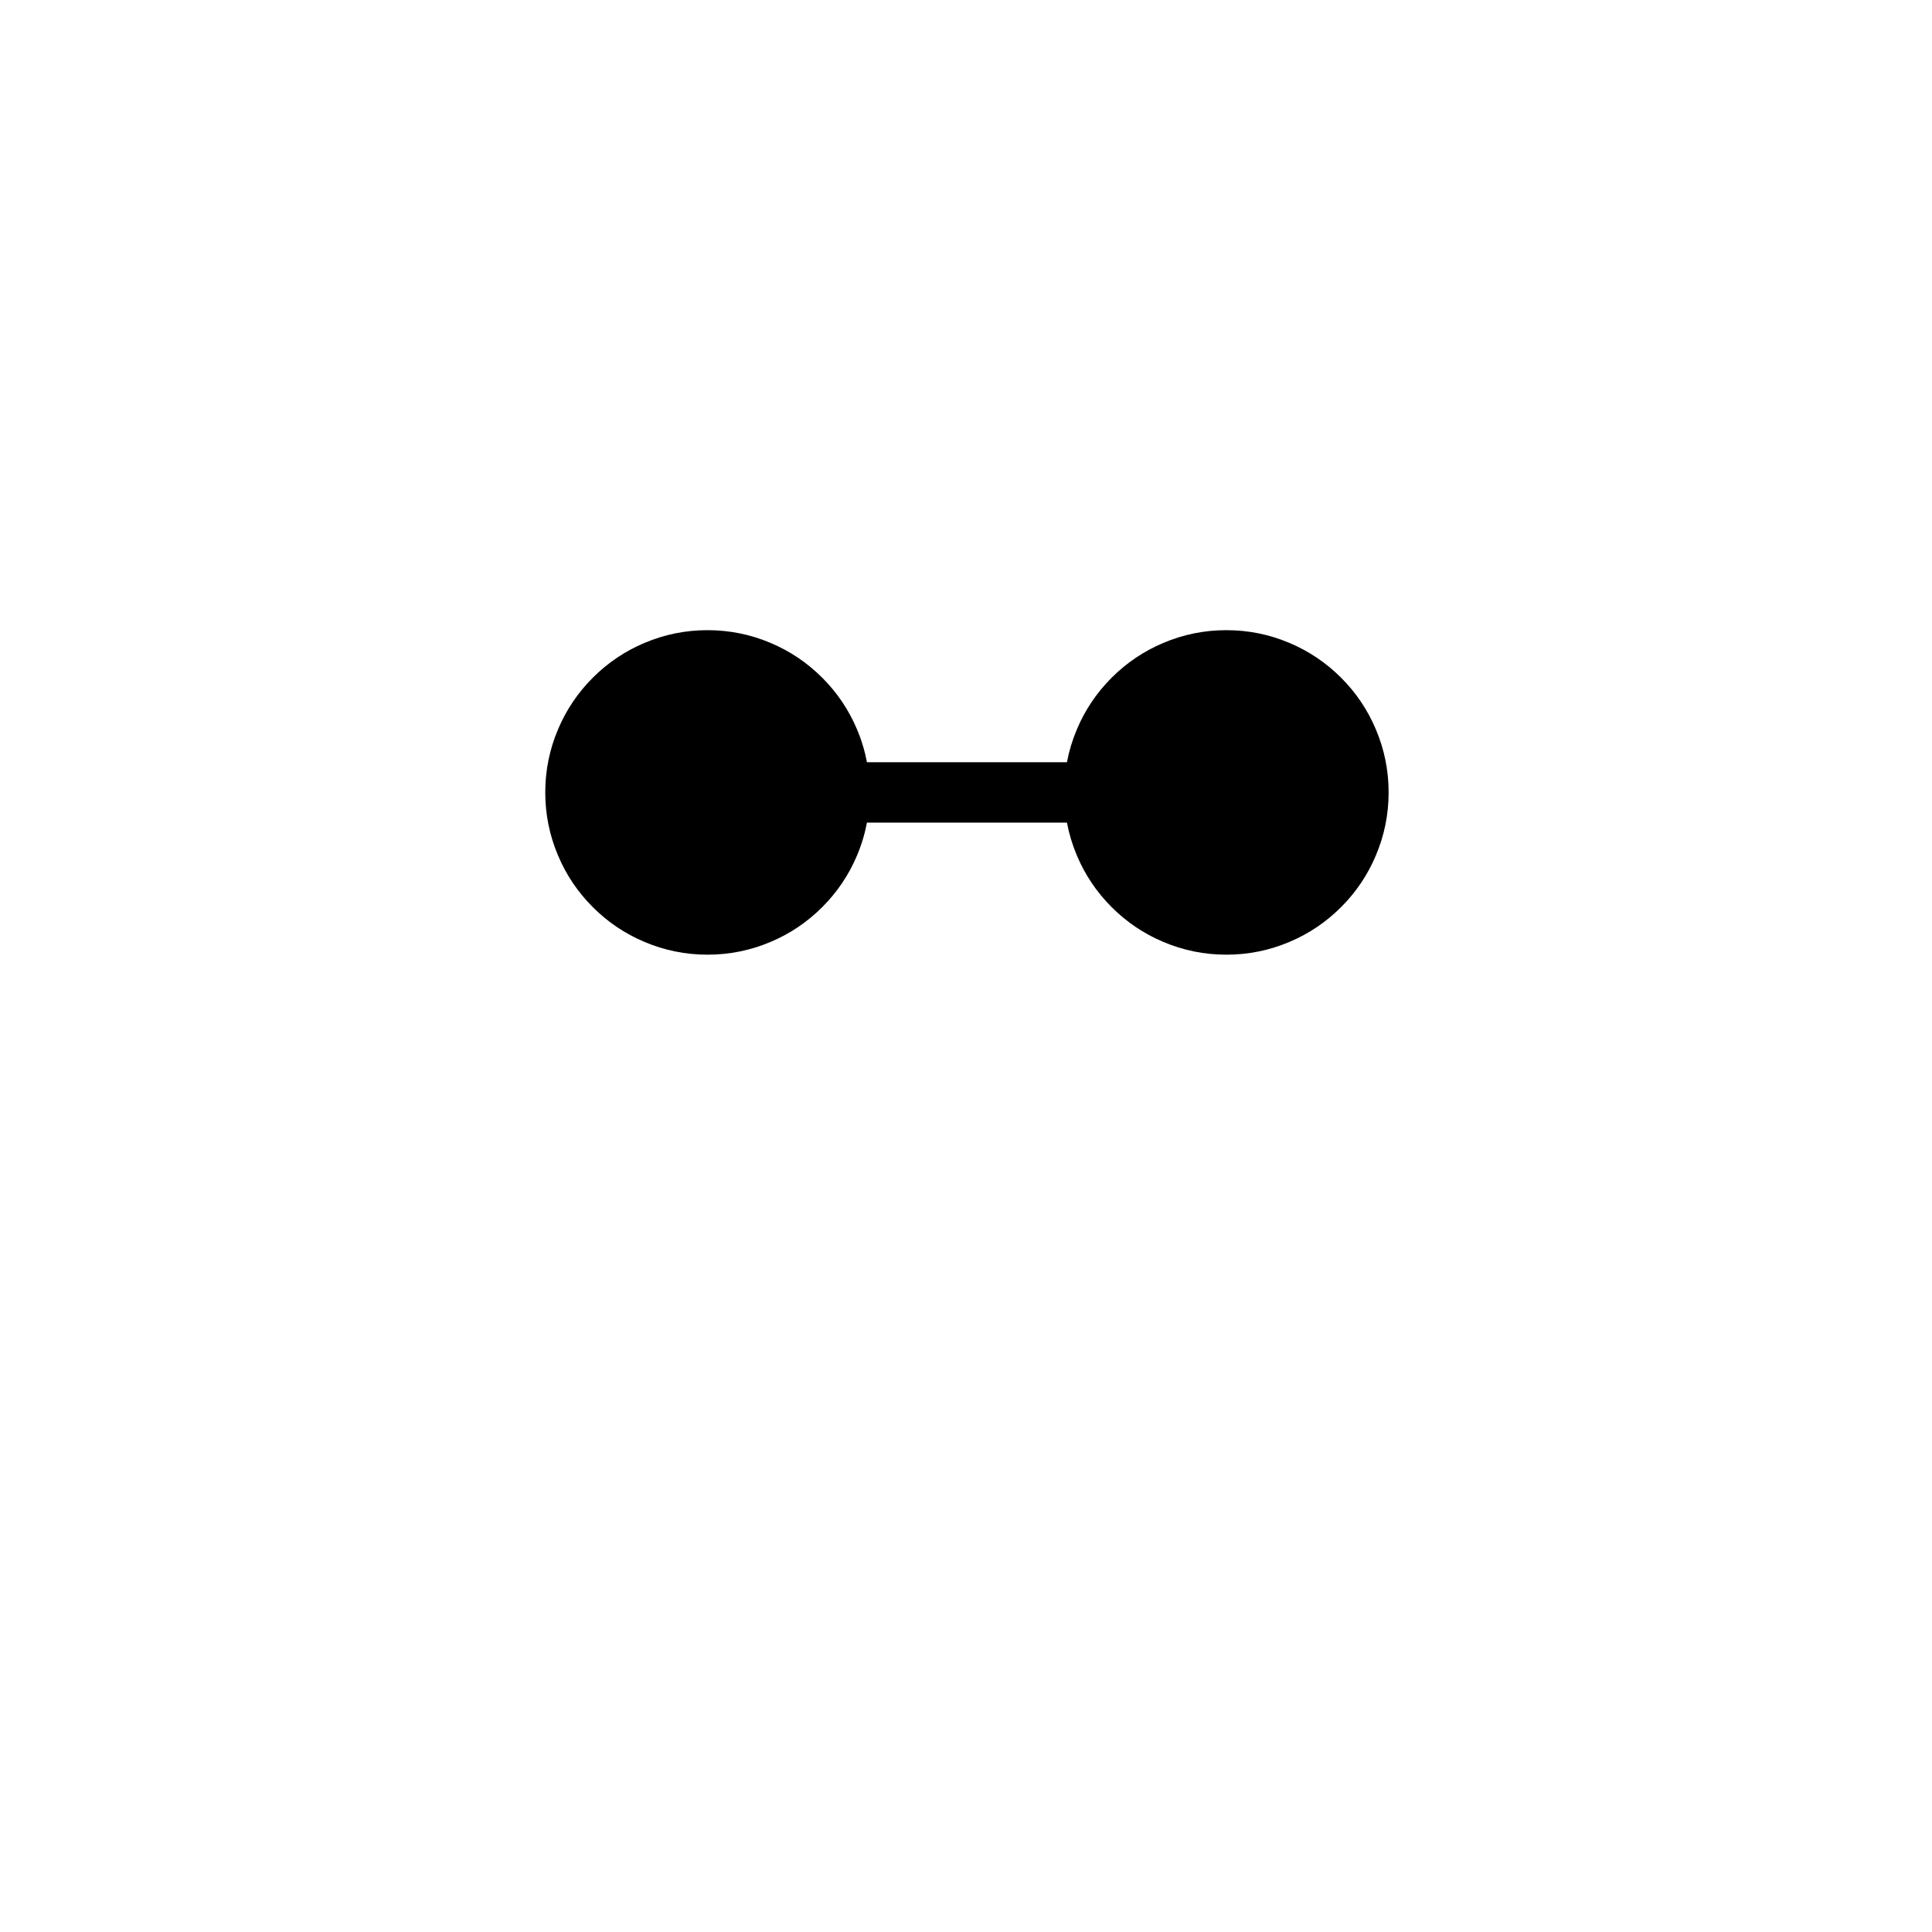
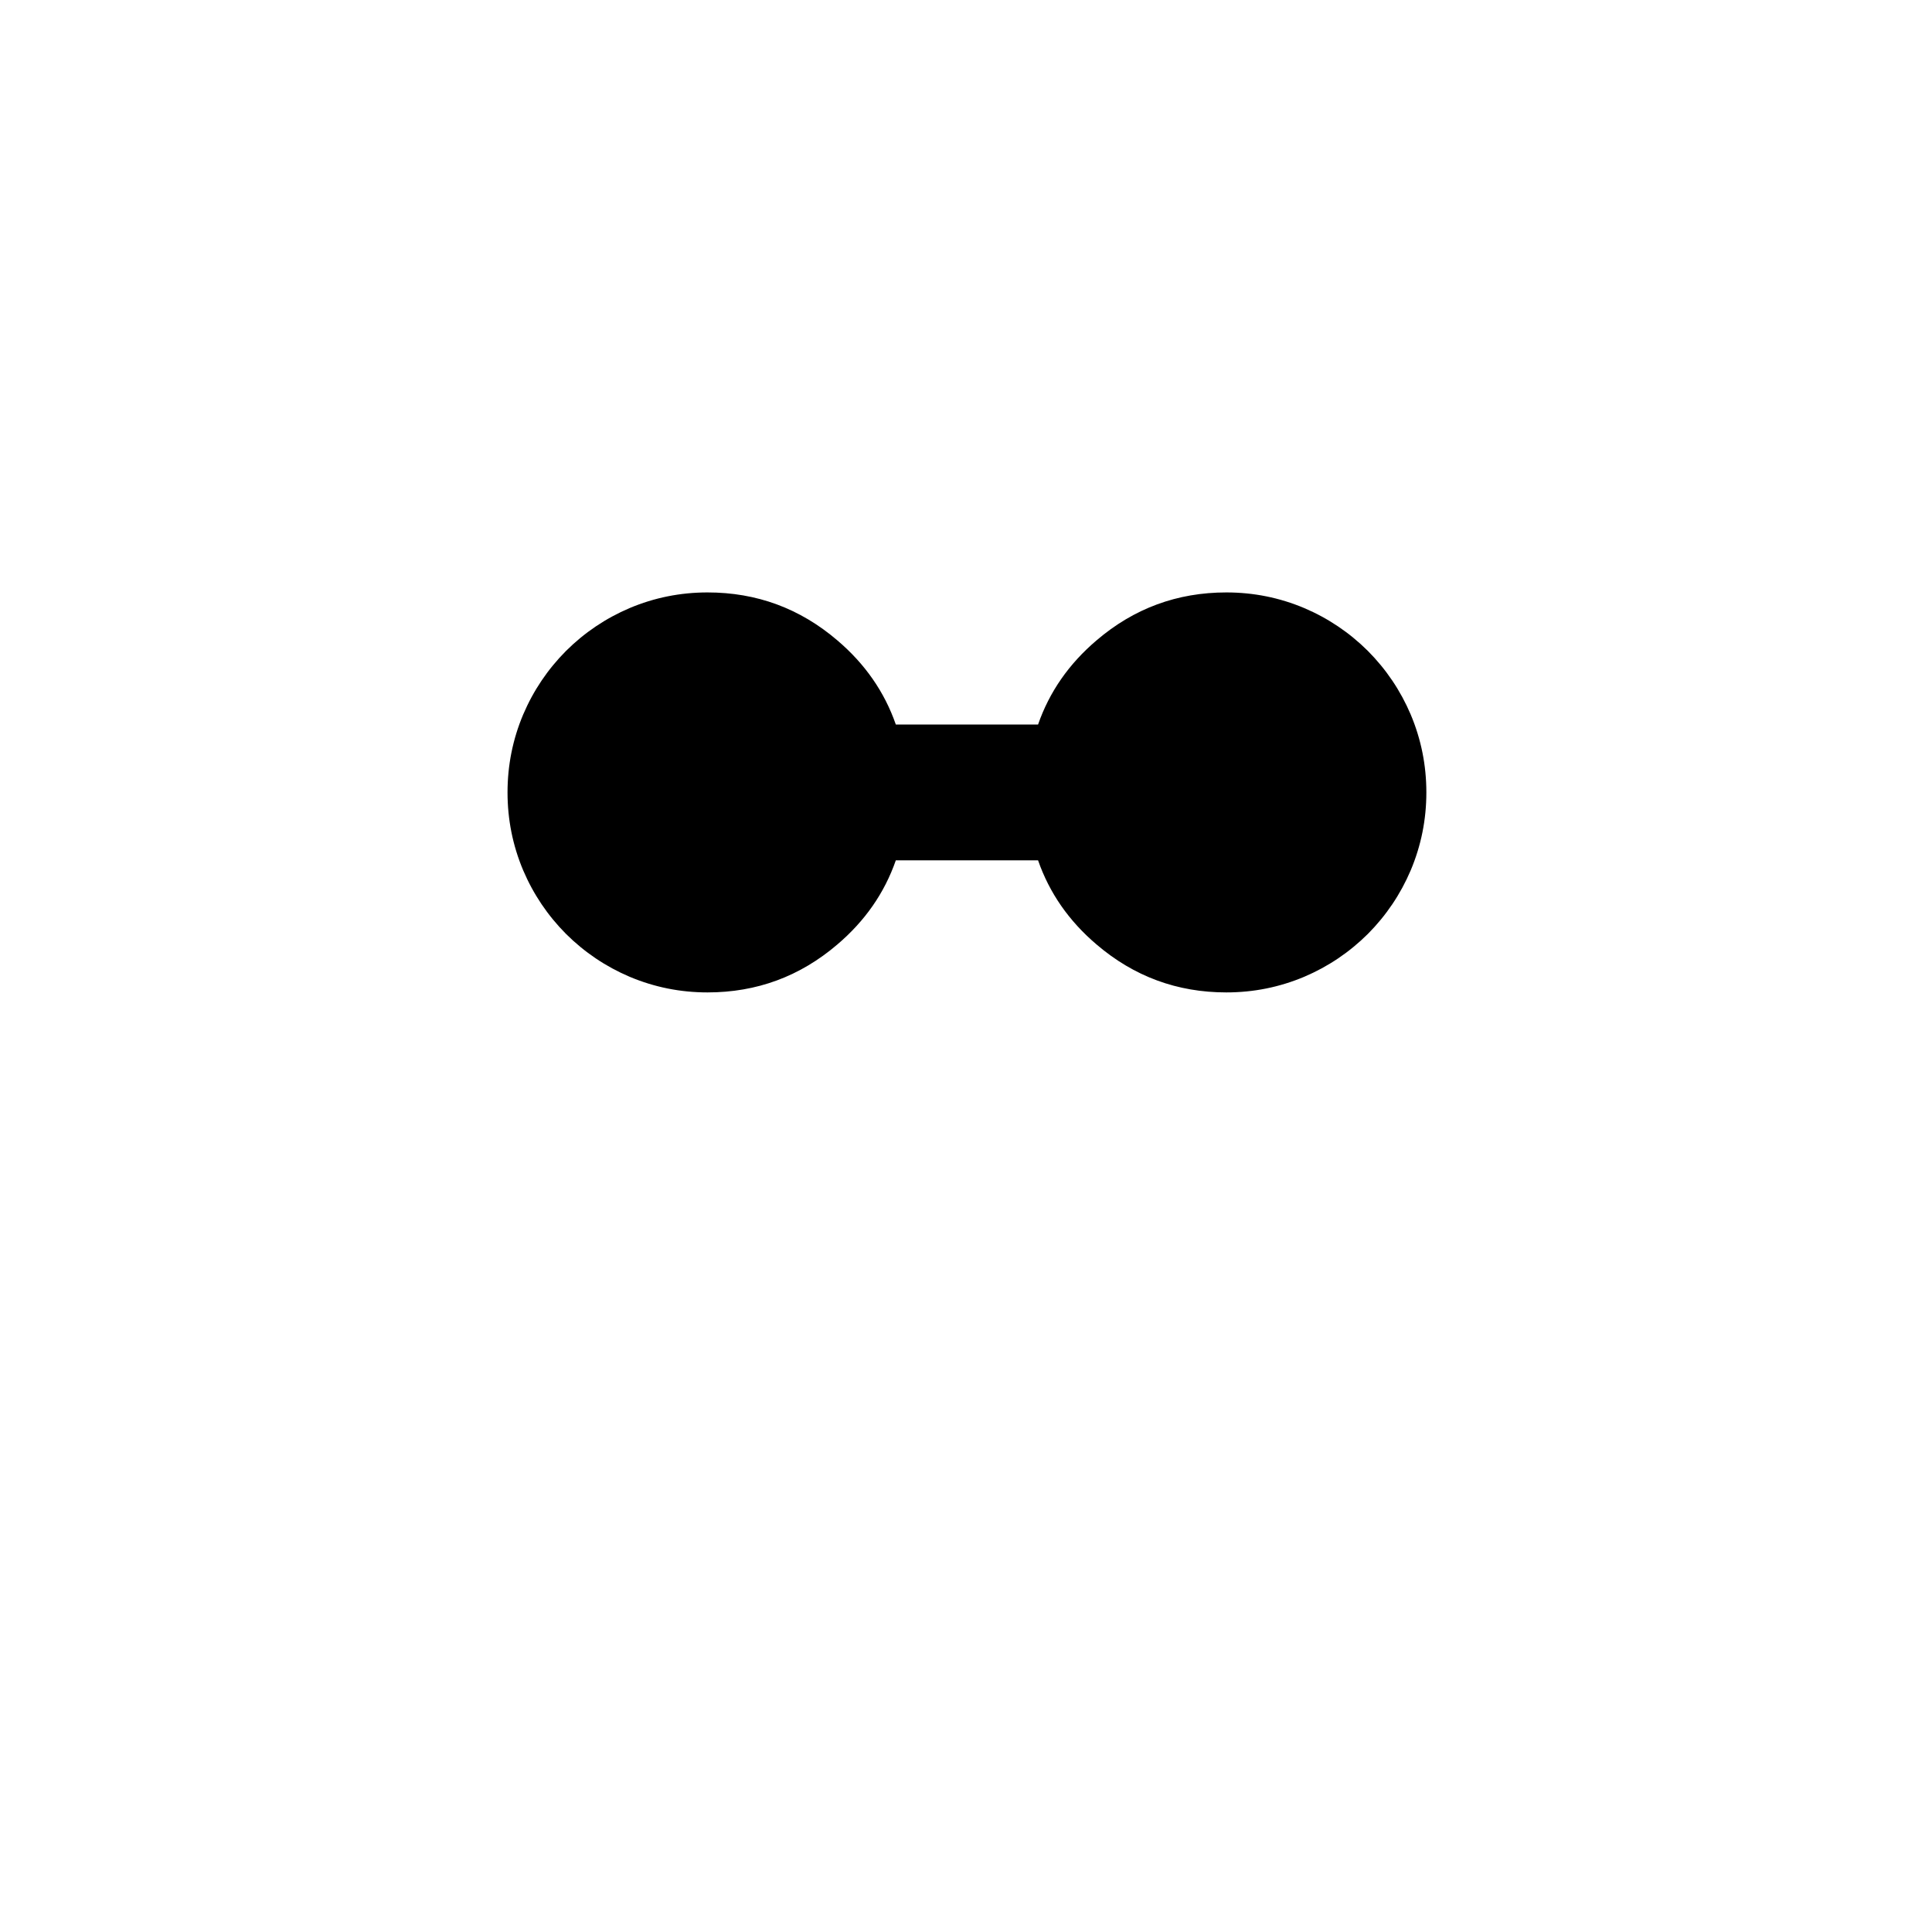
<svg xmlns="http://www.w3.org/2000/svg" viewBox="0 0 1024 1024" data-schema-version="1" data-id="glasses_round_wire" data-content-version="3">
-   <path data-part="frames" data-z="80" data-slot="glasses.frame" data-fill-rule="evenodd" d="M 454.2 453.5 Q 457.8 445 459.5 436 L 565.5 436 Q 567.2 445 570.8 453.5 Q 577.3 468.9 589.2 480.8 Q 601.1 492.7 616.5 499.2 Q 632.5 506 650 506 Q 667.5 506 683.5 499.2 Q 698.9 492.7 710.8 480.8 Q 722.7 468.9 729.2 453.5 Q 736 437.5 736 420 Q 736 402.5 729.2 386.5 Q 722.7 371.1 710.8 359.2 Q 698.9 347.3 683.5 340.8 Q 667.5 334 650 334 Q 632.5 334 616.5 340.8 Q 601.1 347.3 589.2 359.2 Q 577.3 371.1 570.8 386.5 Q 567.2 395 565.5 404 L 459.5 404 Q 457.8 395 454.2 386.5 Q 447.7 371.1 435.8 359.2 Q 423.9 347.3 408.5 340.8 Q 392.5 334 375 334 Q 357.5 334 341.5 340.8 Q 326.1 347.3 314.2 359.2 Q 302.3 371.1 295.8 386.5 Q 289 402.5 289 420 Q 289 437.5 295.8 453.5 Q 302.3 468.9 314.2 480.8 Q 326.1 492.7 341.5 499.2 Q 357.5 506 375 506 Q 392.5 506 408.5 499.2 Q 423.9 492.7 435.8 480.8 Q 447.7 468.9 454.2 453.5 Z" />
-   <path data-part="lenses" data-z="80" data-slot="glasses.lens" data-opacity="0.35" d="M 433 420 Q 433 444 416 461 Q 399 478 375 478 Q 351 478 334 461 Q 317 444 317 420 Q 317 396 334 379 Q 351 362 375 362 Q 399 362 416 379 Q 433 396 433 420 Z M 708 420 Q 708 444 691 461 Q 674 478 650 478 Q 626 478 609 461 Q 592 444 592 420 Q 592 396 609 379 Q 626 362 650 362 Q 674 362 691 379 Q 708 396 708 420 Z" />
+   <path data-part="frames" data-z="80" data-slot="glasses.frame" data-fill-rule="evenodd" d="M 459 420 C 459 466.4 421.4 504 375 504 C 328.6 504 291 466.4 291 420 C 291 373.6 328.6 336 375 336 C 421.4 336 459 373.6 459 420 Z M 435 420 C 435 453.1 408.1 480 375 480 C 341.9 480 315 453.1 315 420 C 315 386.9 341.9 360 375 360 C 408.1 360 435 386.9 435 420 Z M 734 420 C 734 466.4 696.4 504 650 504 C 603.6 504 566 466.4 566 420 C 566 373.6 603.6 336 650 336 C 696.4 336 734 373.6 734 420 Z M 710 420 C 710 453.1 683.1 480 650 480 C 616.9 480 590 453.1 590 420 C 590 386.9 616.9 360 650 360 C 683.1 360 710 386.9 710 420 Z M 447 406 L 578 406 L 578 434 L 447 434 Z" />
+   <path data-part="lenses" data-z="80" data-slot="glasses.lens" data-opacity="0.35" d="M 431 420 C 431 450.9 405.9 476 375 476 C 344.1 476 319 450.9 319 420 C 319 389.1 344.1 364 375 364 C 405.9 364 431 389.1 431 420 Z M 706 420 C 706 450.9 680.9 476 650 476 C 619.1 476 594 450.9 594 420 C 594 389.1 619.1 364 650 364 C 680.9 364 706 389.1 706 420 Z" />
+   <path data-part="outline" data-z="35" data-slot="outline" data-fill-rule="evenodd" d="M 443.8 500.6 Q 465.8 481.9 474.8 456 L 550.2 456 Q 559.2 481.9 581.2 500.6 Q 610.9 526 650 526 Q 671.6 526 691.3 517.7 Q 710.3 509.6 725 495 Q 739.6 480.3 747.7 461.3 Q 756 441.6 756 420 Q 756 398.4 747.7 378.7 Q 739.6 359.7 725 345 Q 710.3 330.4 691.3 322.3 Q 671.6 314 650 314 Q 610.9 314 581.2 339.4 Q 559.2 358.1 550.2 384 L 474.8 384 Q 465.8 358.1 443.8 339.4 Q 414.1 314 375 314 Q 353.4 314 333.7 322.3 Q 314.7 330.4 300 345 Q 285.4 359.7 277.3 378.7 Q 269 398.4 269 420 Q 269 441.6 277.3 461.3 Q 285.4 480.3 300 495 Q 314.7 509.6 333.7 517.7 Q 353.4 526 375 526 Q 414.1 526 443.8 500.6 Z M 436.1 430.4 Q 436.3 429 436.8 427.6 Q 437.2 426.2 437.8 424.9 Q 438.4 423.6 439.1 422.3 Q 439.9 421.1 440.8 420 Q 439.9 418.9 439.1 417.7 Q 438.4 416.4 437.8 415.1 Q 437.2 413.8 436.8 412.4 Q 436.3 411 436.1 409.6 Q 432.4 387.5 415.2 372.8 Q 397.9 358 375 358 Q 349.3 358 331.2 376.2 Q 313 394.3 313 420 Q 313 445.7 331.2 463.8 Q 349.3 482 375 482 Q 397.9 482 415.2 467.2 Q 432.4 452.5 436.1 430.4 Z M 588.9 430.4 Q 588.7 429 588.2 427.6 Q 587.8 426.2 587.2 424.9 Q 586.6 423.6 585.9 422.3 Q 585.1 421.1 584.2 420 Q 585.1 418.9 585.9 417.7 Q 586.6 416.4 587.2 415.1 Q 587.8 413.8 588.2 412.4 Q 588.7 411 588.9 409.6 Q 592.6 387.5 609.8 372.8 Q 627.1 358 650 358 Q 675.7 358 693.8 376.2 Q 712 394.3 712 420 Q 712 445.7 693.8 463.8 Q 675.7 482 650 482 Q 627.1 482 609.8 467.2 Q 592.6 452.5 588.9 430.4 Z" />
</svg>
